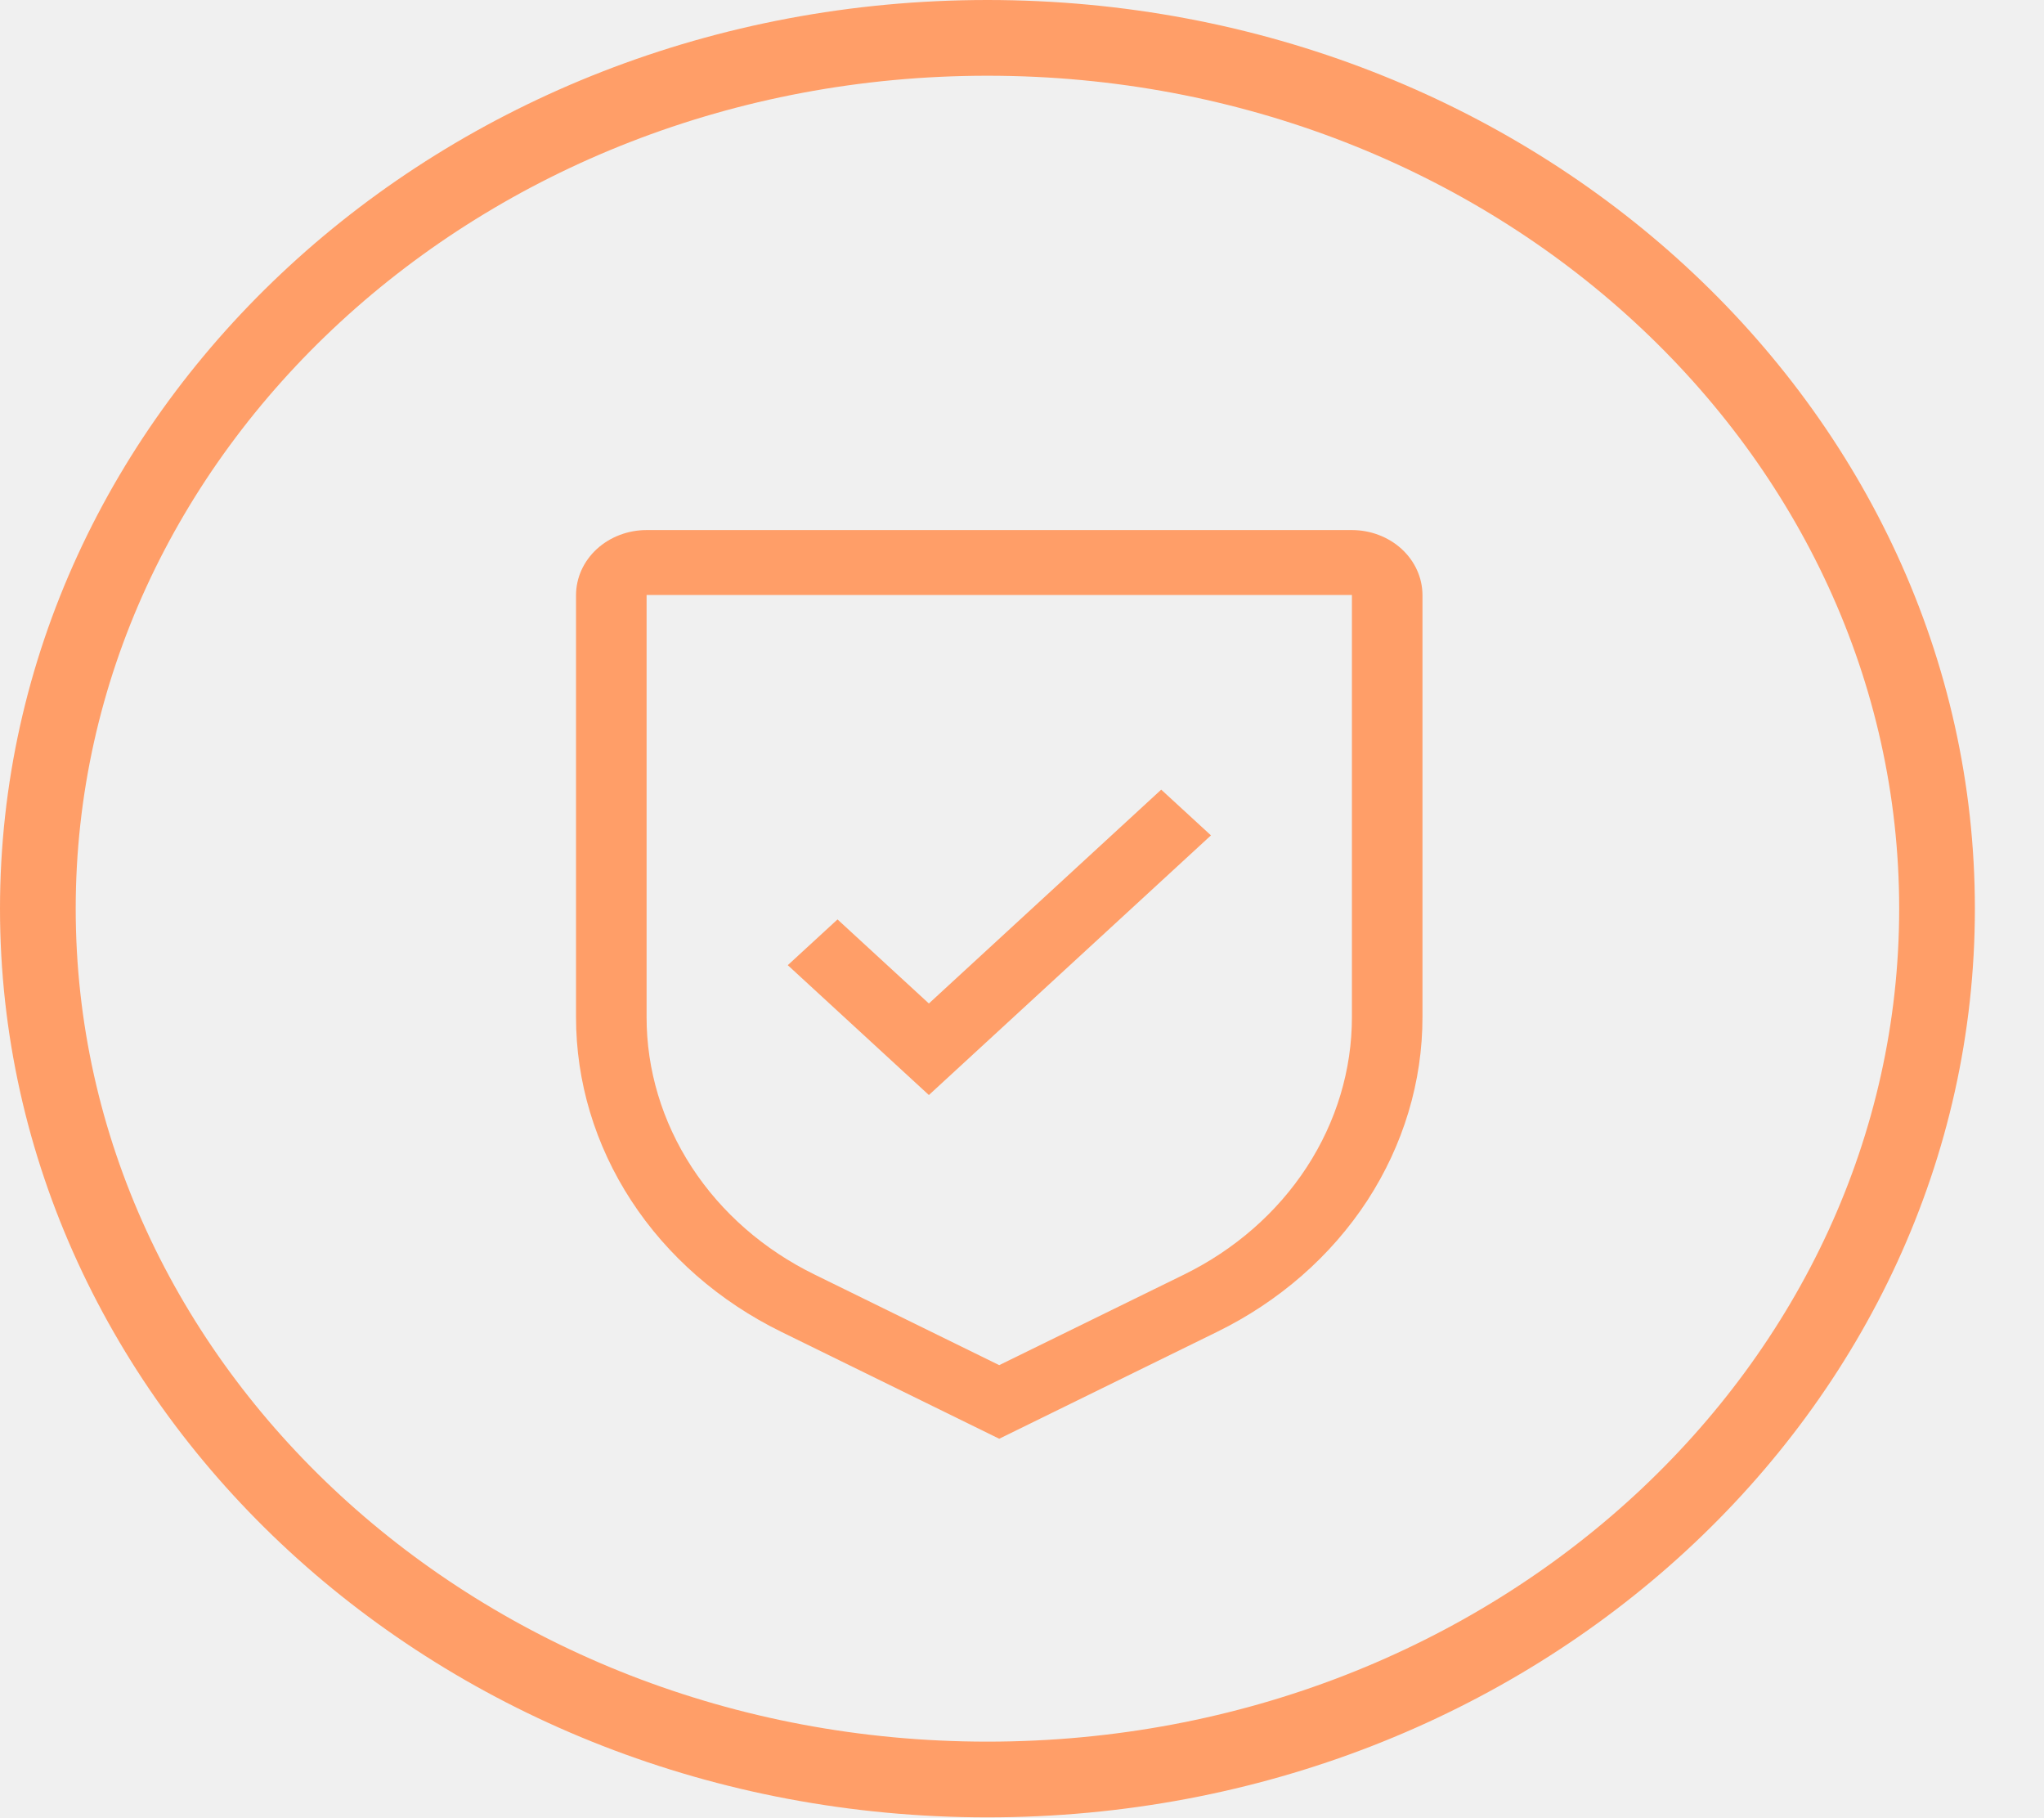
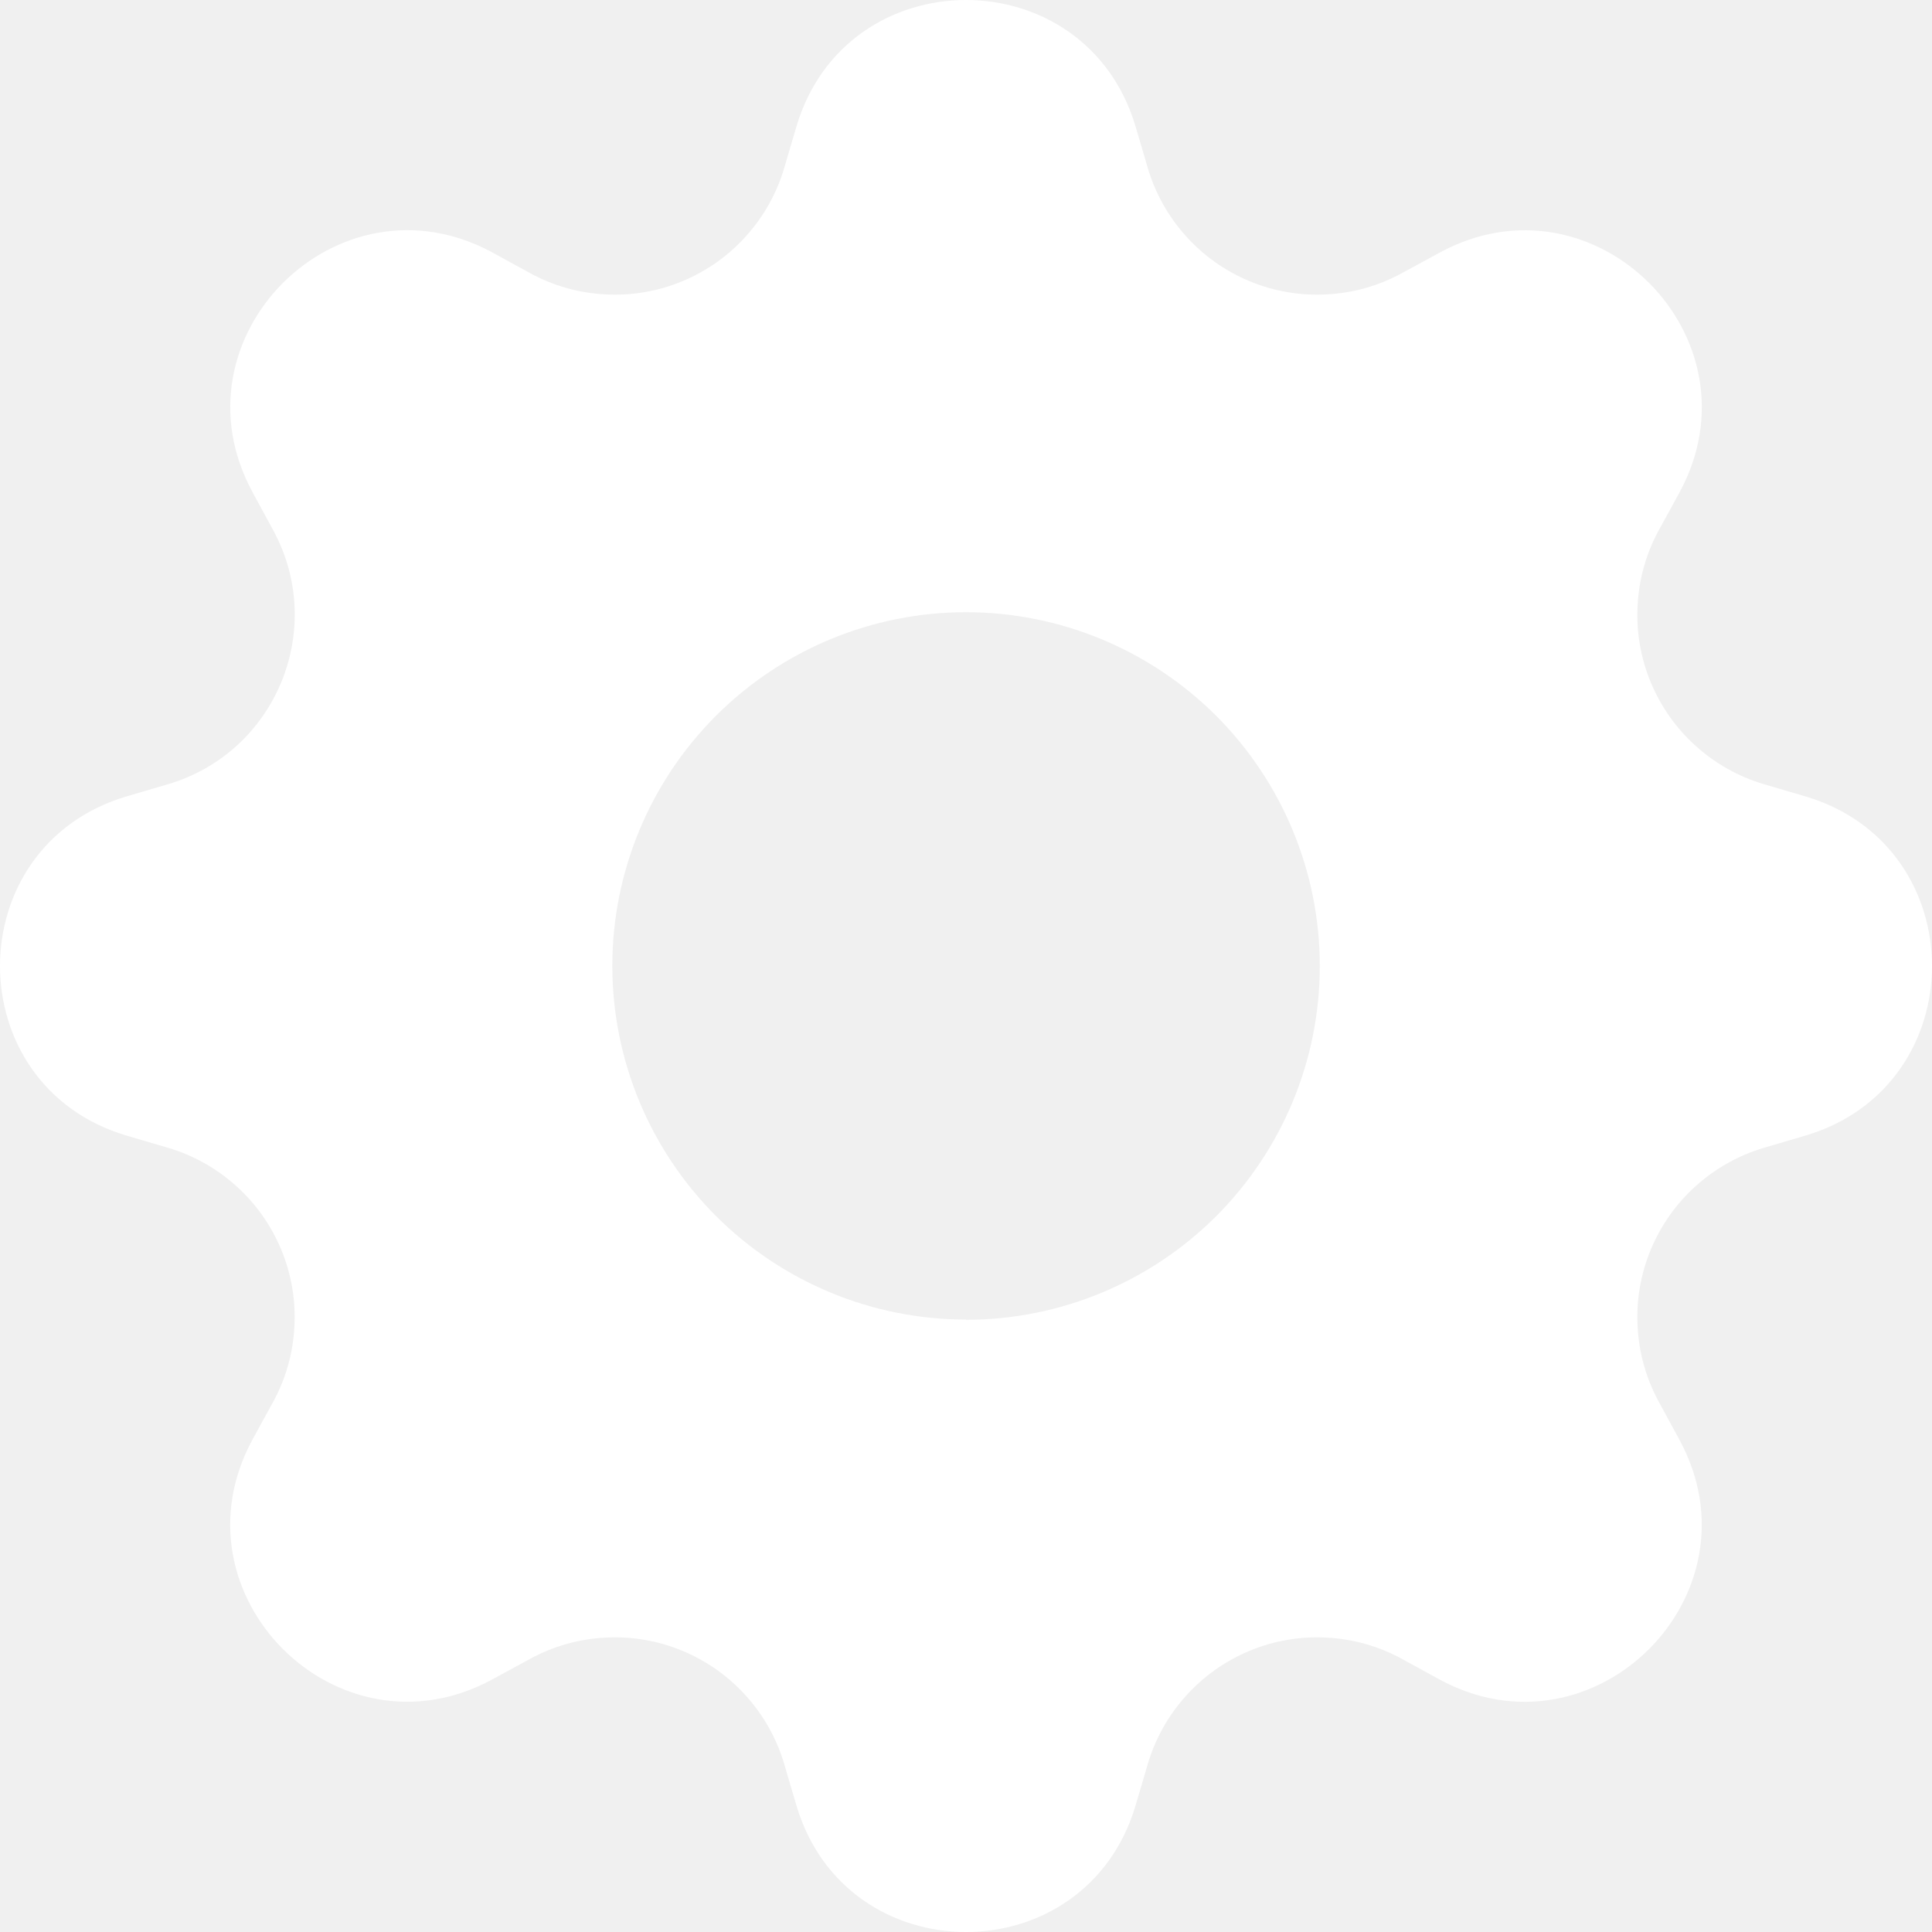
- <svg xmlns="http://www.w3.org/2000/svg" width="27" height="24" viewBox="0 0 27 24" fill="none">
-   <path d="M25.587 12C25.587 18.313 20.011 23.5 13.043 23.5C6.076 23.5 0.5 18.313 0.5 12C0.5 5.687 6.076 0.5 13.043 0.5C20.011 0.5 25.587 5.687 25.587 12Z" stroke="#FF9E68" />
-   <g clip-path="url(#clip0_1_9067)">
-     <path d="M12.27 13.252L11.063 12.142L10.406 12.746L12.27 14.461L15.996 11.032L15.339 10.428L12.27 13.252Z" fill="#FF9E68" />
-     <path d="M13.199 19L10.322 17.589C9.502 17.187 8.816 16.588 8.338 15.855C7.86 15.122 7.608 14.283 7.609 13.429V7.857C7.61 7.63 7.708 7.412 7.883 7.251C8.057 7.091 8.294 7 8.541 7H17.858C18.105 7 18.342 7.091 18.516 7.251C18.691 7.412 18.789 7.63 18.79 7.857V13.429C18.791 14.283 18.538 15.122 18.061 15.855C17.582 16.588 16.897 17.187 16.076 17.589L13.199 19ZM8.541 7.857V13.429C8.54 14.128 8.747 14.814 9.138 15.414C9.529 16.014 10.09 16.504 10.761 16.832L13.199 18.028L15.638 16.833C16.309 16.504 16.87 16.014 17.261 15.414C17.652 14.814 17.859 14.128 17.858 13.429V7.857H8.541Z" fill="#FF9E68" />
+ <svg xmlns="http://www.w3.org/2000/svg" width="16" height="16" viewBox="0 0 16 16" fill="none">
+   <g clip-path="url(#clip0_1410_31087)">
+     <path fill-rule="evenodd" clip-rule="evenodd" d="M9.405 1.05C8.992 -0.35 7.008 -0.35 6.595 1.05L6.495 1.39C6.433 1.6 6.325 1.793 6.179 1.955C6.033 2.118 5.853 2.245 5.651 2.329C5.449 2.413 5.231 2.45 5.013 2.438C4.795 2.427 4.582 2.367 4.39 2.262L4.08 2.092C2.797 1.394 1.394 2.797 2.093 4.079L2.262 4.39C2.708 5.21 2.285 6.231 1.39 6.495L1.05 6.595C-0.35 7.008 -0.35 8.992 1.05 9.405L1.39 9.505C1.6 9.567 1.793 9.675 1.955 9.821C2.118 9.967 2.245 10.147 2.329 10.349C2.413 10.551 2.45 10.769 2.438 10.987C2.427 11.205 2.367 11.418 2.262 11.61L2.092 11.92C1.394 13.203 2.797 14.606 4.079 13.907L4.39 13.738C4.582 13.633 4.795 13.573 5.013 13.562C5.231 13.55 5.449 13.587 5.651 13.671C5.853 13.755 6.033 13.882 6.179 14.045C6.325 14.207 6.433 14.4 6.495 14.61L6.595 14.95C7.008 16.35 8.992 16.35 9.405 14.95L9.505 14.61C9.567 14.4 9.675 14.207 9.821 14.045C9.967 13.882 10.147 13.755 10.349 13.671C10.551 13.587 10.769 13.55 10.987 13.562C11.205 13.573 11.418 13.633 11.61 13.738L11.92 13.908C13.203 14.606 14.606 13.203 13.907 11.921L13.738 11.61C13.633 11.418 13.573 11.205 13.562 10.987C13.55 10.769 13.587 10.551 13.671 10.349C13.755 10.147 13.882 9.967 14.045 9.821C14.207 9.675 14.4 9.567 14.61 9.505L14.95 9.405C16.35 8.992 16.35 7.008 14.95 6.595L14.61 6.495C14.4 6.433 14.207 6.325 14.045 6.179C13.882 6.033 13.755 5.853 13.671 5.651C13.587 5.449 13.55 5.231 13.562 5.013C13.573 4.795 13.633 4.582 13.738 4.39L13.908 4.08C14.606 2.797 13.203 1.394 11.921 2.093L11.61 2.262C11.418 2.367 11.205 2.427 10.987 2.438C10.769 2.45 10.551 2.413 10.349 2.329C10.147 2.245 9.967 2.118 9.821 1.955C9.675 1.793 9.567 1.6 9.505 1.39L9.405 1.05ZM8 10.93C8.777 10.93 9.522 10.621 10.072 10.072C10.621 9.522 10.93 8.777 10.93 8C10.93 7.223 10.621 6.478 10.072 5.928C9.522 5.379 8.777 5.07 8 5.07C7.223 5.07 6.478 5.379 5.929 5.928C5.38 6.477 5.071 7.222 5.071 7.999C5.071 8.776 5.38 9.521 5.929 10.07C6.478 10.619 7.223 10.928 8 10.928V10.93Z" fill="white" />
  </g>
+   <defs>
+     <clipPath id="clip0_1410_31087">
+       <rect width="16" height="16" fill="white" />
+     </clipPath>
+   </defs>
</svg>
